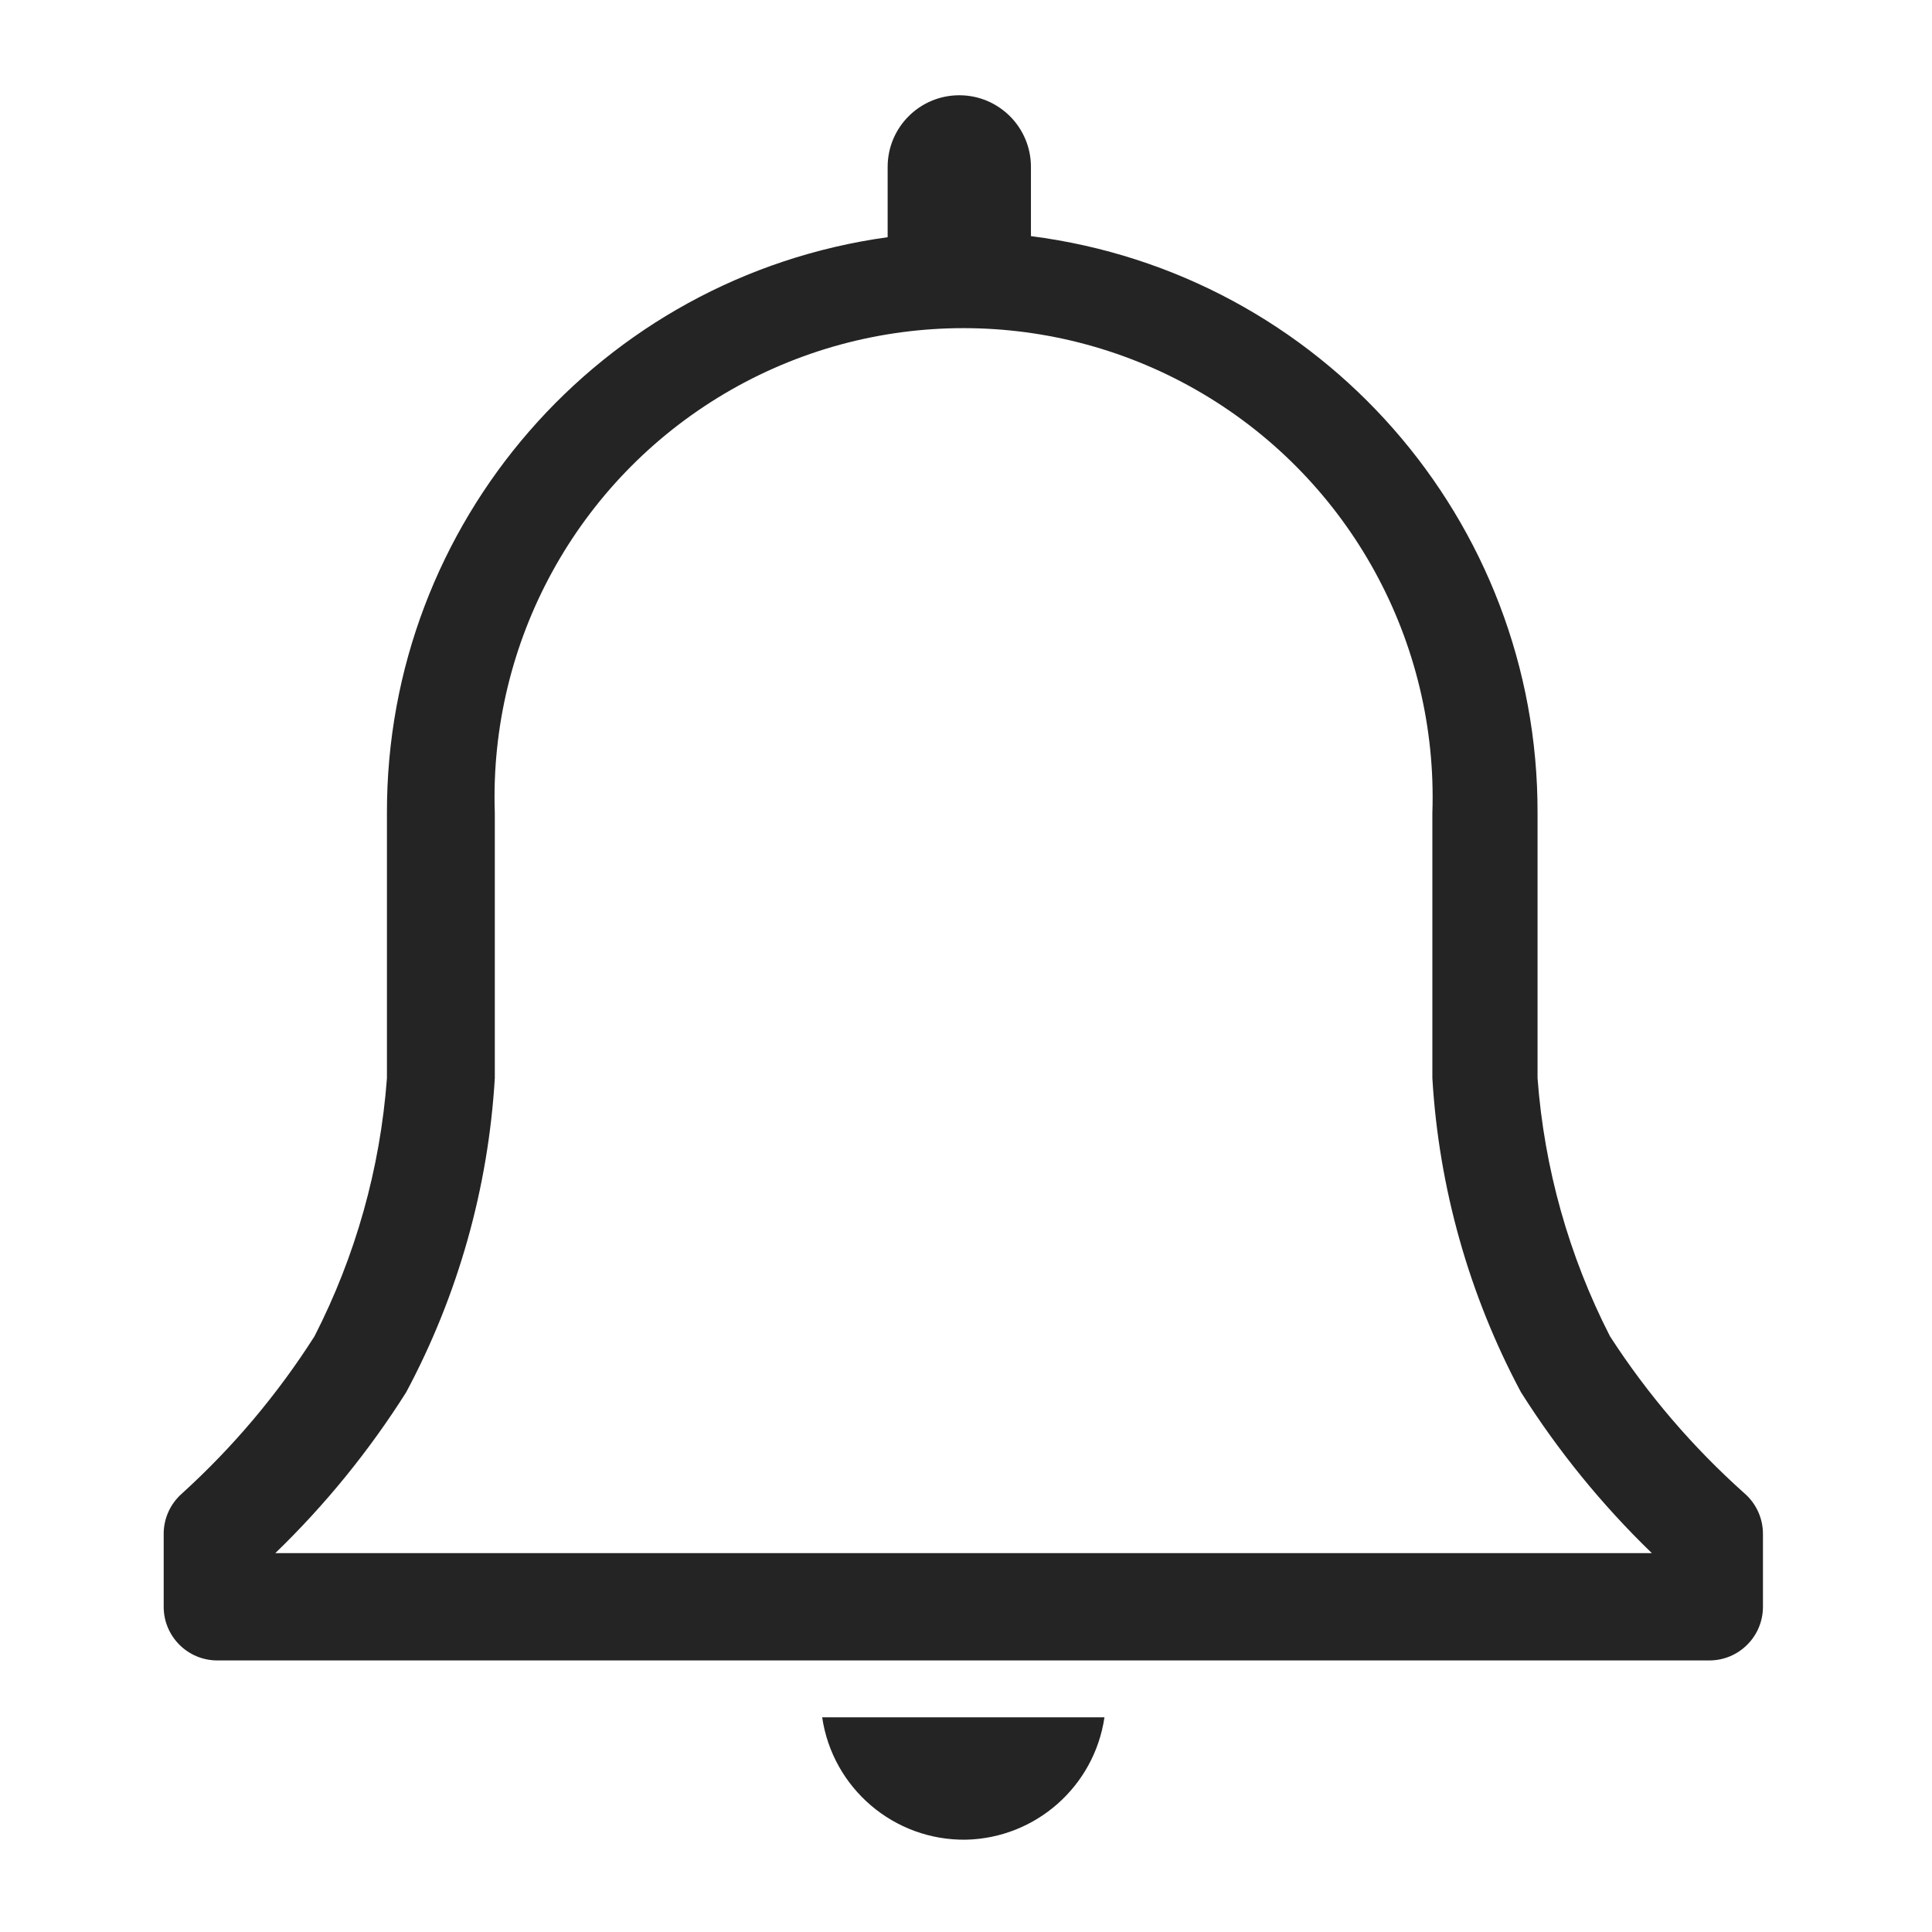
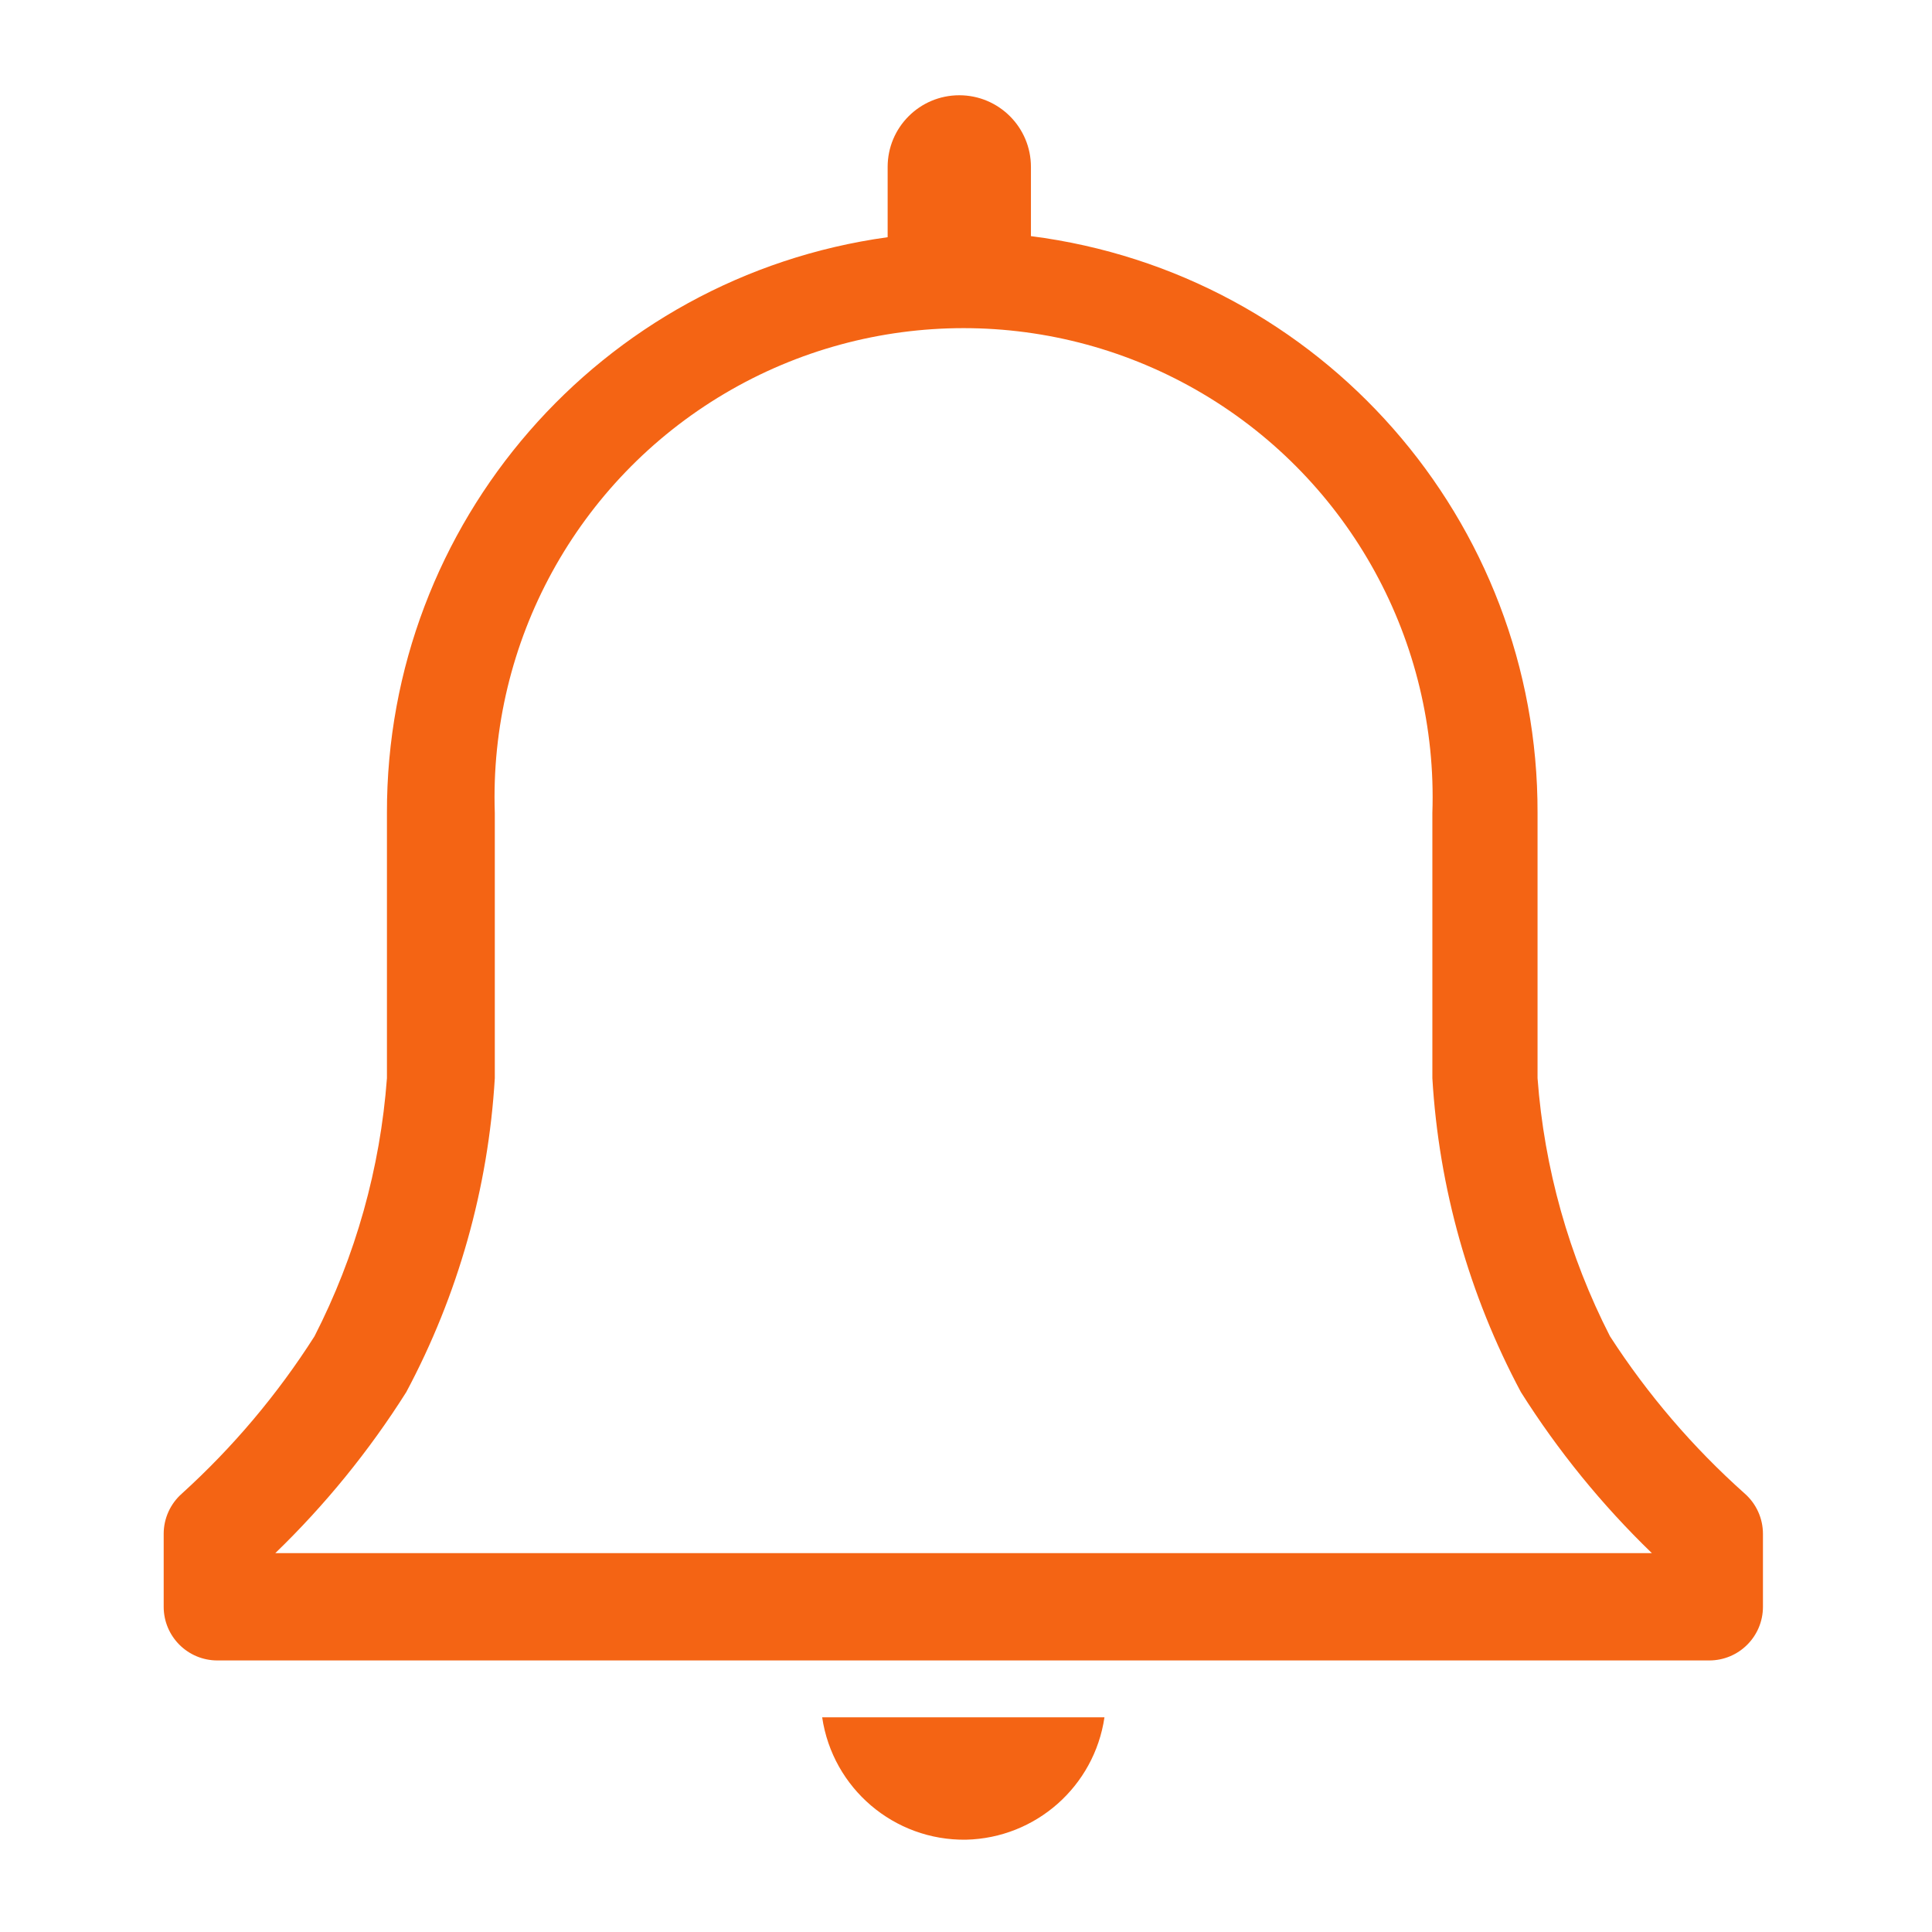
<svg xmlns="http://www.w3.org/2000/svg" width="1em" height="1em" viewBox="0 0 36 36">
-   <path fill="#242424" d="M32.51 27.83A14.4 14.4 0 0 1 30 24.9a12.6 12.6 0 0 1-1.35-4.81v-4.94A10.81 10.81 0 0 0 19.21 4.4V3.11a1.33 1.33 0 1 0-2.67 0v1.31a10.81 10.81 0 0 0-9.33 10.73v4.94a12.6 12.6 0 0 1-1.35 4.81a14.4 14.4 0 0 1-2.47 2.93a1 1 0 0 0-.34.75v1.36a1 1 0 0 0 1 1h27.8a1 1 0 0 0 1-1v-1.36a1 1 0 0 0-.34-.75M5.13 28.94a16.2 16.2 0 0 0 2.44-3a14.2 14.2 0 0 0 1.65-5.85v-4.94a8.74 8.74 0 1 1 17.47 0v4.94a14.2 14.2 0 0 0 1.65 5.85a16.2 16.2 0 0 0 2.44 3Z" class="clr-i-outline clr-i-outline-path-1" />
-   <path fill="#242424" d="M18 34.28A2.67 2.67 0 0 0 20.58 32h-5.26A2.67 2.67 0 0 0 18 34.28" class="clr-i-outline clr-i-outline-path-2" />
+   <path fill="#f46414" d="M32.51 27.83A14.4 14.4 0 0 1 30 24.9a12.6 12.6 0 0 1-1.35-4.81v-4.94A10.81 10.81 0 0 0 19.21 4.4V3.11a1.33 1.33 0 1 0-2.67 0v1.31a10.81 10.81 0 0 0-9.33 10.73v4.94a12.6 12.6 0 0 1-1.35 4.81a14.4 14.4 0 0 1-2.47 2.93a1 1 0 0 0-.34.75v1.36a1 1 0 0 0 1 1h27.8a1 1 0 0 0 1-1v-1.36a1 1 0 0 0-.34-.75M5.13 28.94a16.2 16.2 0 0 0 2.44-3a14.2 14.2 0 0 0 1.65-5.85v-4.94a8.74 8.74 0 1 1 17.47 0v4.94a14.2 14.2 0 0 0 1.65 5.85a16.2 16.2 0 0 0 2.44 3Z" class="clr-i-outline clr-i-outline-path-1" />
+   <path fill="#f46414" d="M18 34.28A2.67 2.67 0 0 0 20.58 32h-5.26A2.67 2.67 0 0 0 18 34.28" class="clr-i-outline clr-i-outline-path-2" />
  <path fill="none" d="M0 0h36v36H0z" />
</svg>
